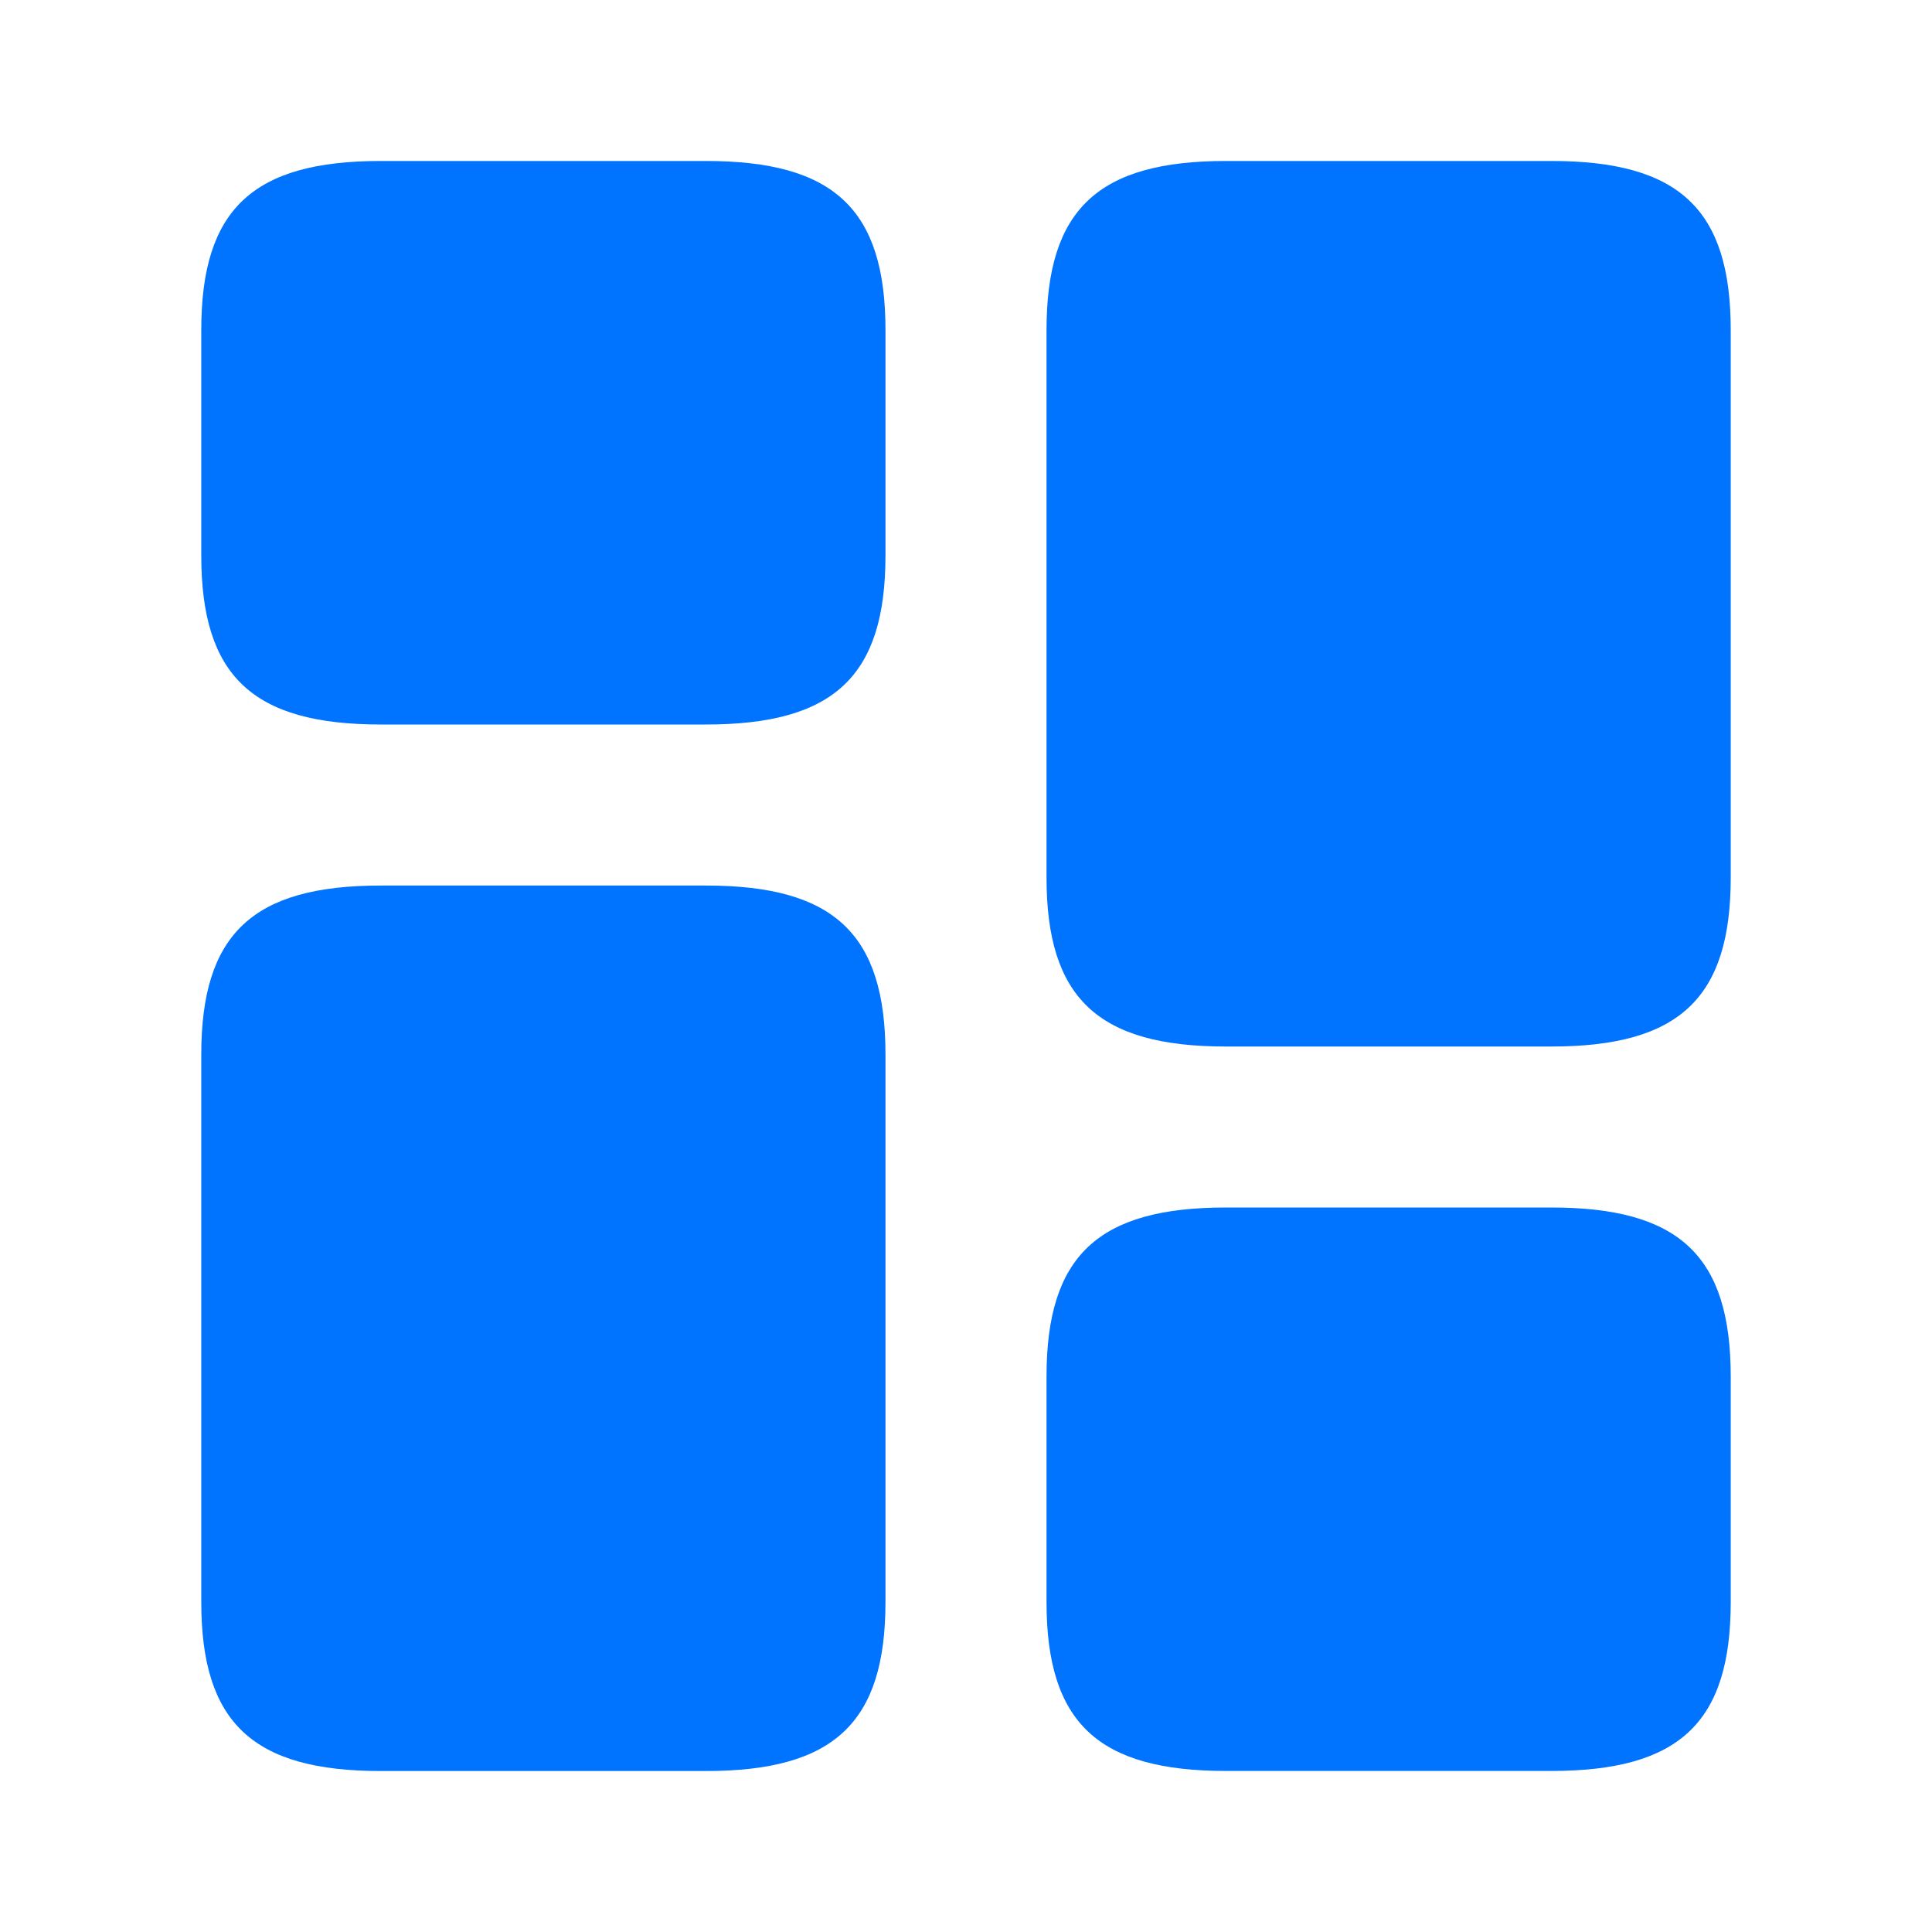
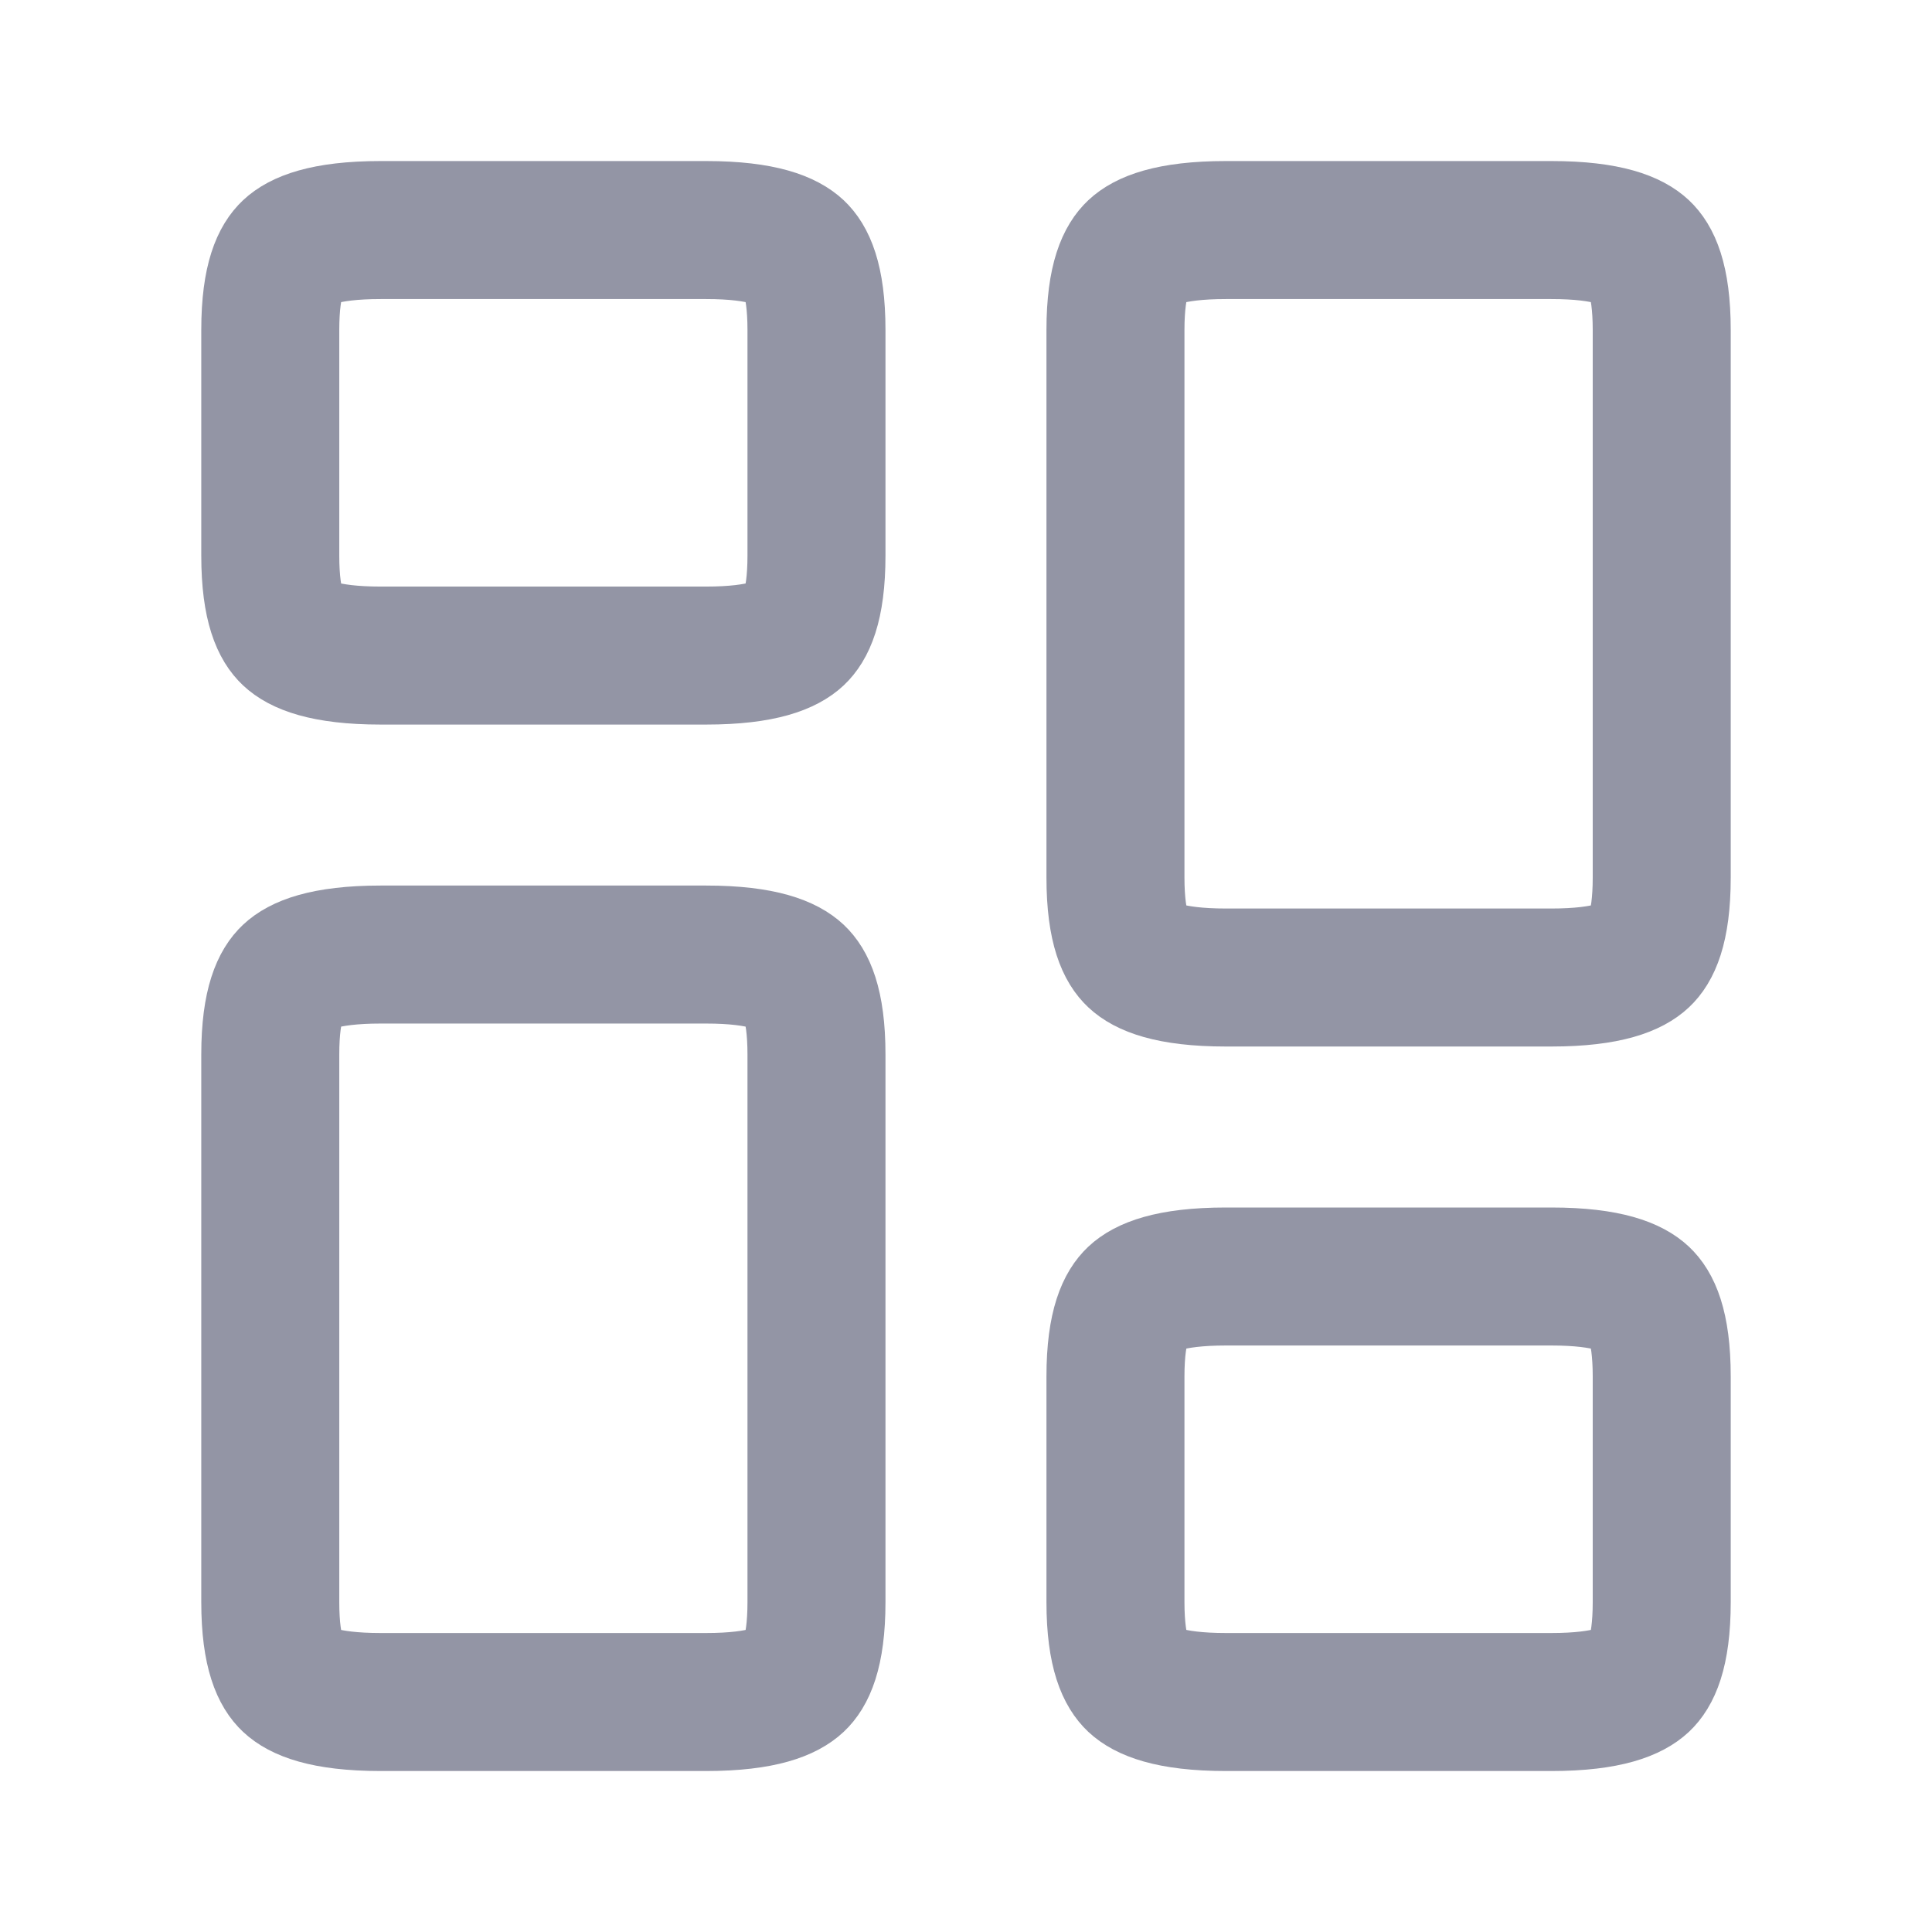
<svg xmlns="http://www.w3.org/2000/svg" width="28" height="28" viewBox="0 0 28 28" fill="none">
-   <defs />
-   <path id="Vector" d="M25.083 12.717L25.083 4.784C25.083 3.034 24.337 2.333 22.482 2.333L17.768 2.333C15.913 2.333 15.167 3.034 15.167 4.784L15.167 12.717C15.167 14.467 15.913 15.167 17.768 15.167L22.482 15.167C24.337 15.167 25.083 14.467 25.083 12.717Z" fill="#0073FF" fill-opacity="1" fill-rule="nonzero" />
-   <path id="Vector" d="M12.833 15.284L12.833 23.217C12.833 24.967 12.087 25.667 10.232 25.667L5.518 25.667C3.663 25.667 2.917 24.967 2.917 23.217L2.917 15.284C2.917 13.534 3.663 12.834 5.518 12.834L10.232 12.834C12.087 12.834 12.833 13.534 12.833 15.284Z" fill="#0073FF" fill-opacity="1" fill-rule="nonzero" />
-   <g opacity="0" />
-   <path id="Vector" d="M25.083 23.217L25.083 19.95C25.083 18.2 24.337 17.5 22.482 17.5L17.768 17.5C15.913 17.5 15.167 18.2 15.167 19.95L15.167 23.217C15.167 24.967 15.913 25.666 17.768 25.666L22.482 25.666C24.337 25.666 25.083 24.967 25.083 23.217Z" fill="#0073FF" fill-opacity="1" fill-rule="nonzero" />
-   <path id="Vector" d="M12.833 8.05L12.833 4.784C12.833 3.034 12.087 2.333 10.232 2.333L5.518 2.333C3.663 2.333 2.917 3.034 2.917 4.784L2.917 8.05C2.917 9.8 3.663 10.5 5.518 10.5L10.232 10.5C12.087 10.5 12.833 9.8 12.833 8.05Z" fill="#0073FF" fill-opacity="1" fill-rule="nonzero" />
+   <path d="M24.083 4.784V12.717C24.083 13.479 23.917 13.754 23.793 13.87C23.654 14.001 23.322 14.167 22.482 14.167H17.768C16.928 14.167 16.596 14.001 16.457 13.87C16.333 13.754 16.166 13.479 16.166 12.717V4.784C16.166 4.022 16.333 3.748 16.457 3.631C16.596 3.5 16.928 3.334 17.768 3.334H22.482C23.322 3.334 23.654 3.5 23.793 3.631C23.917 3.748 24.083 4.022 24.083 4.784Z" stroke="#9395A5" stroke-width="2" />
+   <path d="M11.833 15.284V23.217C11.833 23.979 11.667 24.254 11.543 24.37C11.403 24.501 11.072 24.667 10.232 24.667H5.518C4.678 24.667 4.346 24.501 4.207 24.37C4.083 24.254 3.917 23.979 3.917 23.217V15.284C3.917 14.522 4.083 14.248 4.207 14.131C4.346 14 4.678 13.834 5.518 13.834H10.232C11.072 13.834 11.403 14 11.543 14.131C11.667 14.248 11.833 14.522 11.833 15.284Z" stroke="#9395A5" stroke-width="2" />
+   <path d="M24.083 19.95V23.217C24.083 23.979 23.917 24.253 23.793 24.37C23.654 24.5 23.322 24.667 22.482 24.667H17.768C16.928 24.667 16.596 24.5 16.457 24.37C16.333 24.253 16.166 23.979 16.166 23.217V19.95C16.166 19.188 16.333 18.914 16.457 18.797C16.596 18.666 16.928 18.5 17.768 18.5H22.482C23.322 18.5 23.654 18.666 23.793 18.797C23.917 18.914 24.083 19.188 24.083 19.95Z" stroke="#9395A5" stroke-width="2" />
+   <path d="M11.833 4.784V8.051C11.833 8.813 11.667 9.087 11.543 9.204C11.403 9.335 11.072 9.501 10.232 9.501H5.518C4.678 9.501 4.346 9.335 4.207 9.204C4.083 9.087 3.917 8.813 3.917 8.051V4.784C3.917 4.022 4.083 3.748 4.207 3.631C4.346 3.5 4.678 3.334 5.518 3.334H10.232C11.072 3.334 11.403 3.5 11.543 3.631C11.667 3.748 11.833 4.022 11.833 4.784Z" stroke="#9395A5" stroke-width="2" />
</svg>
